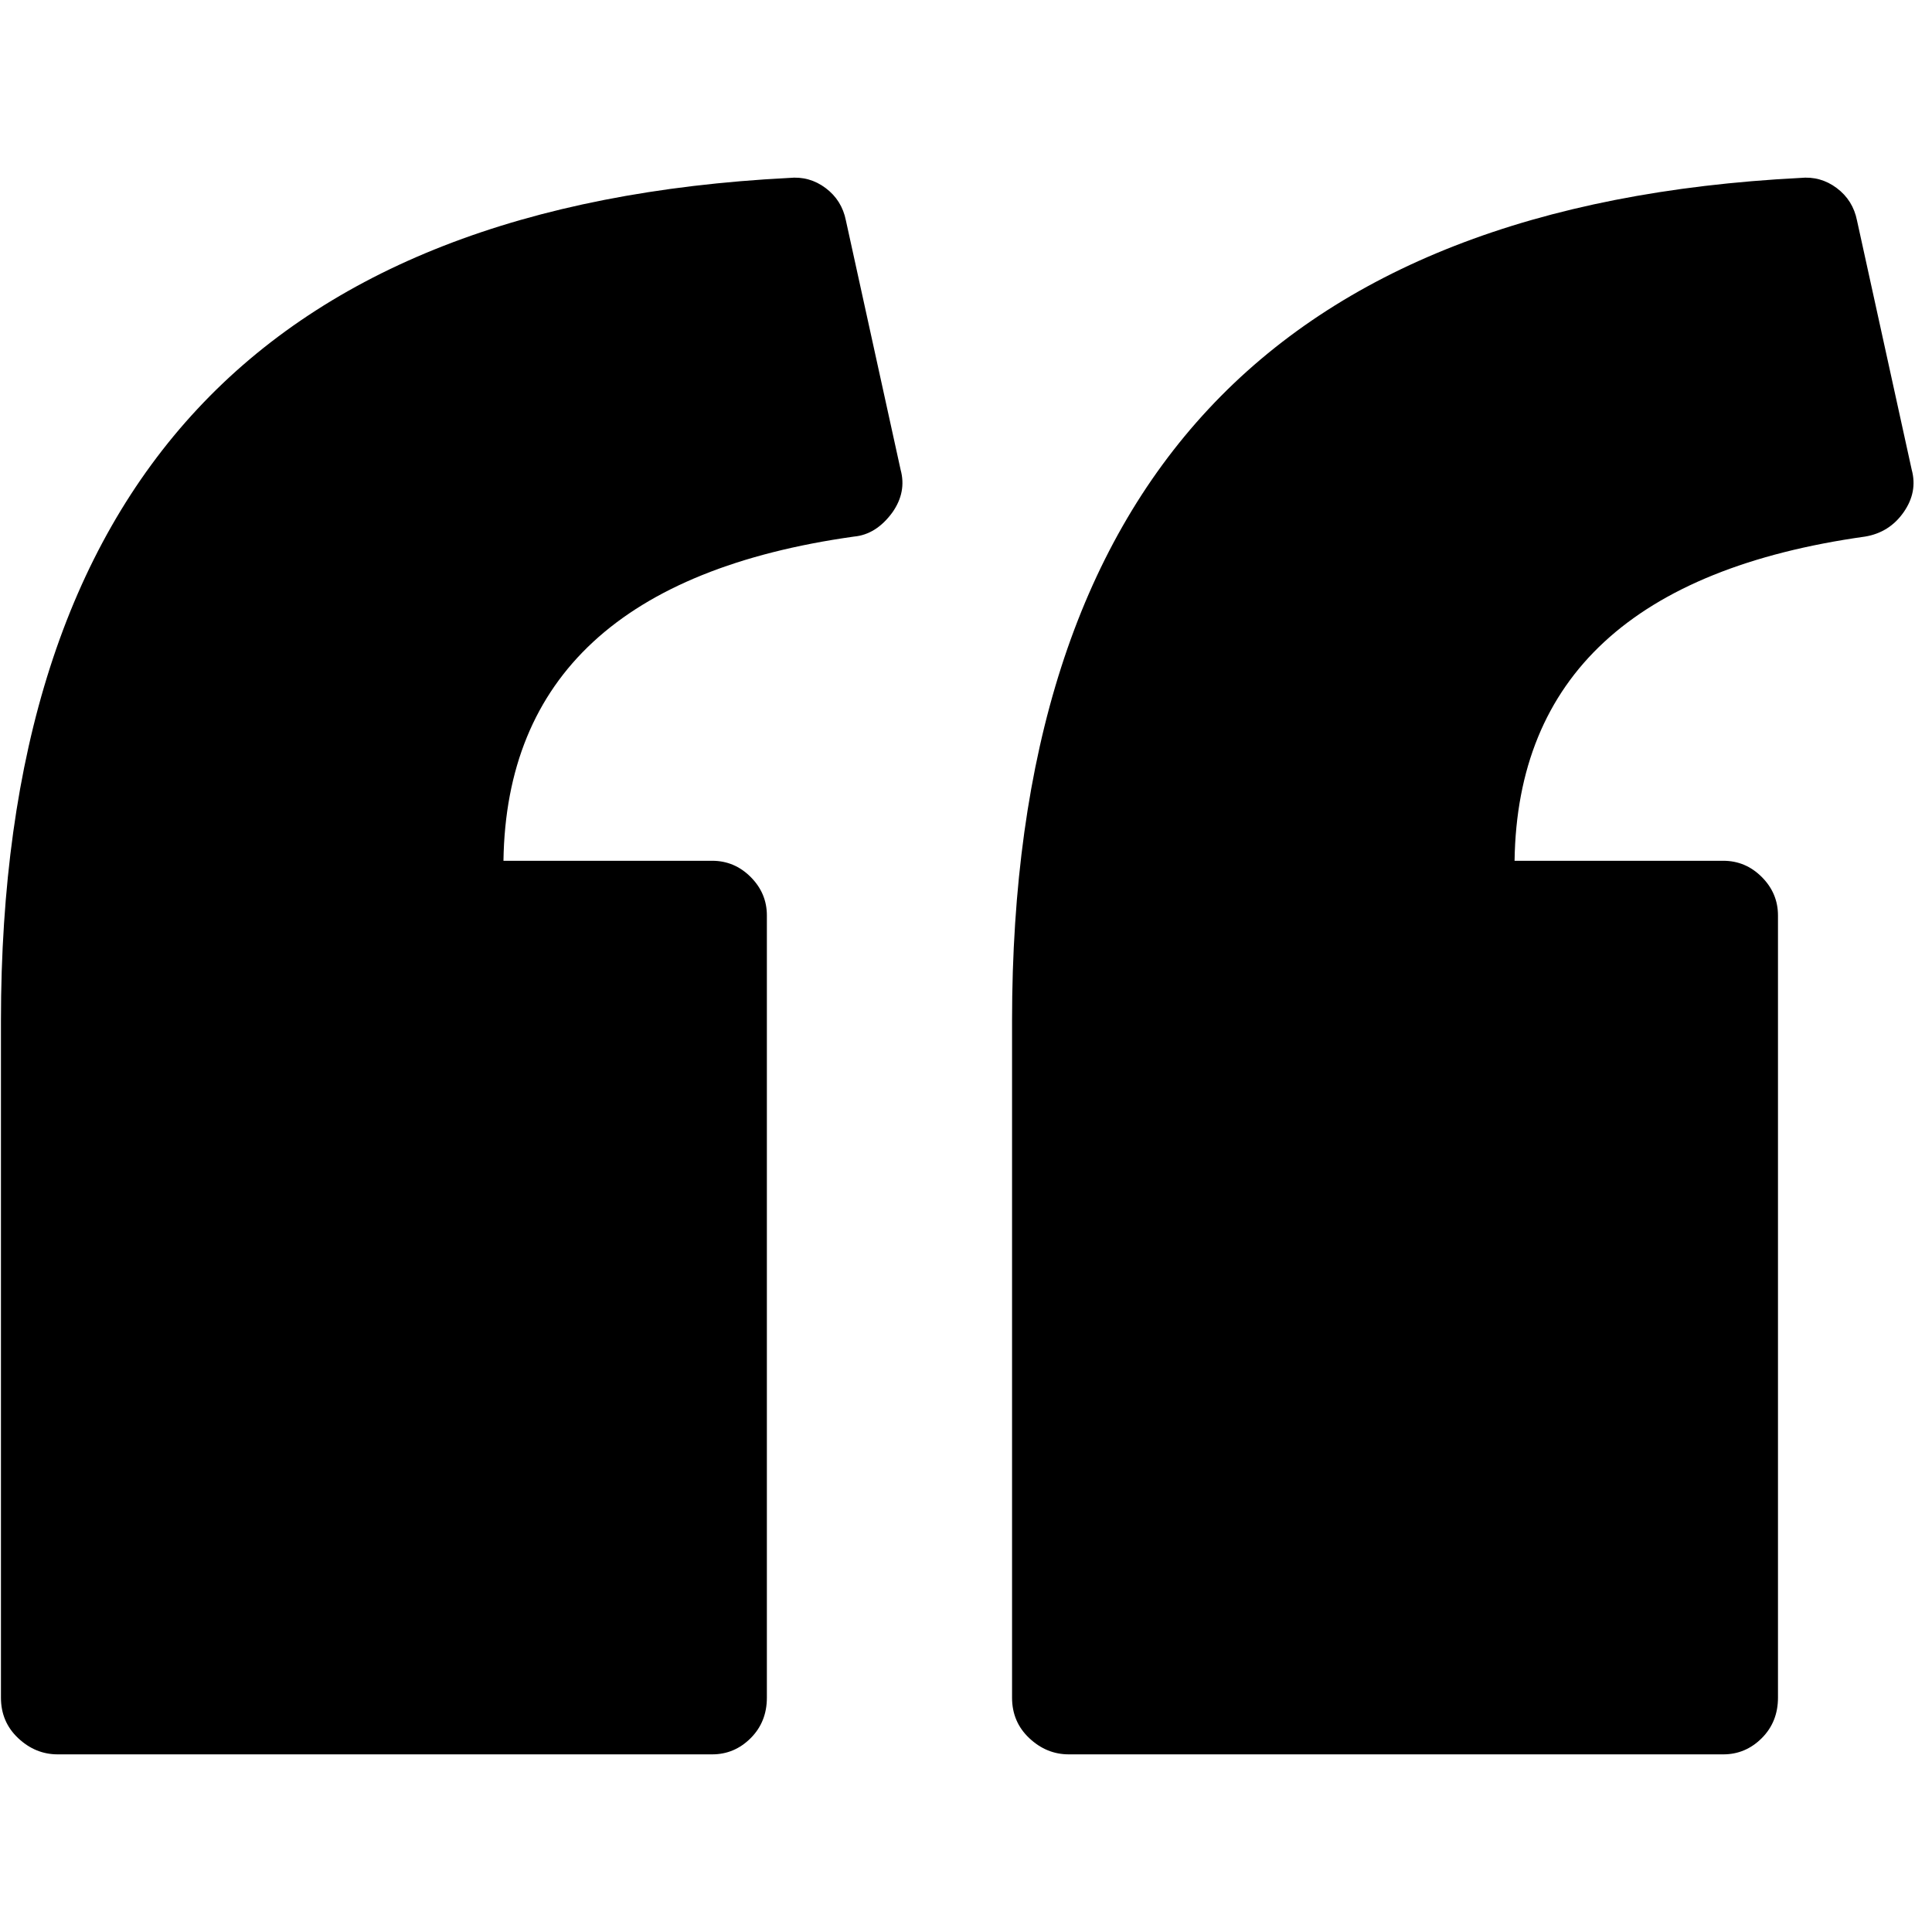
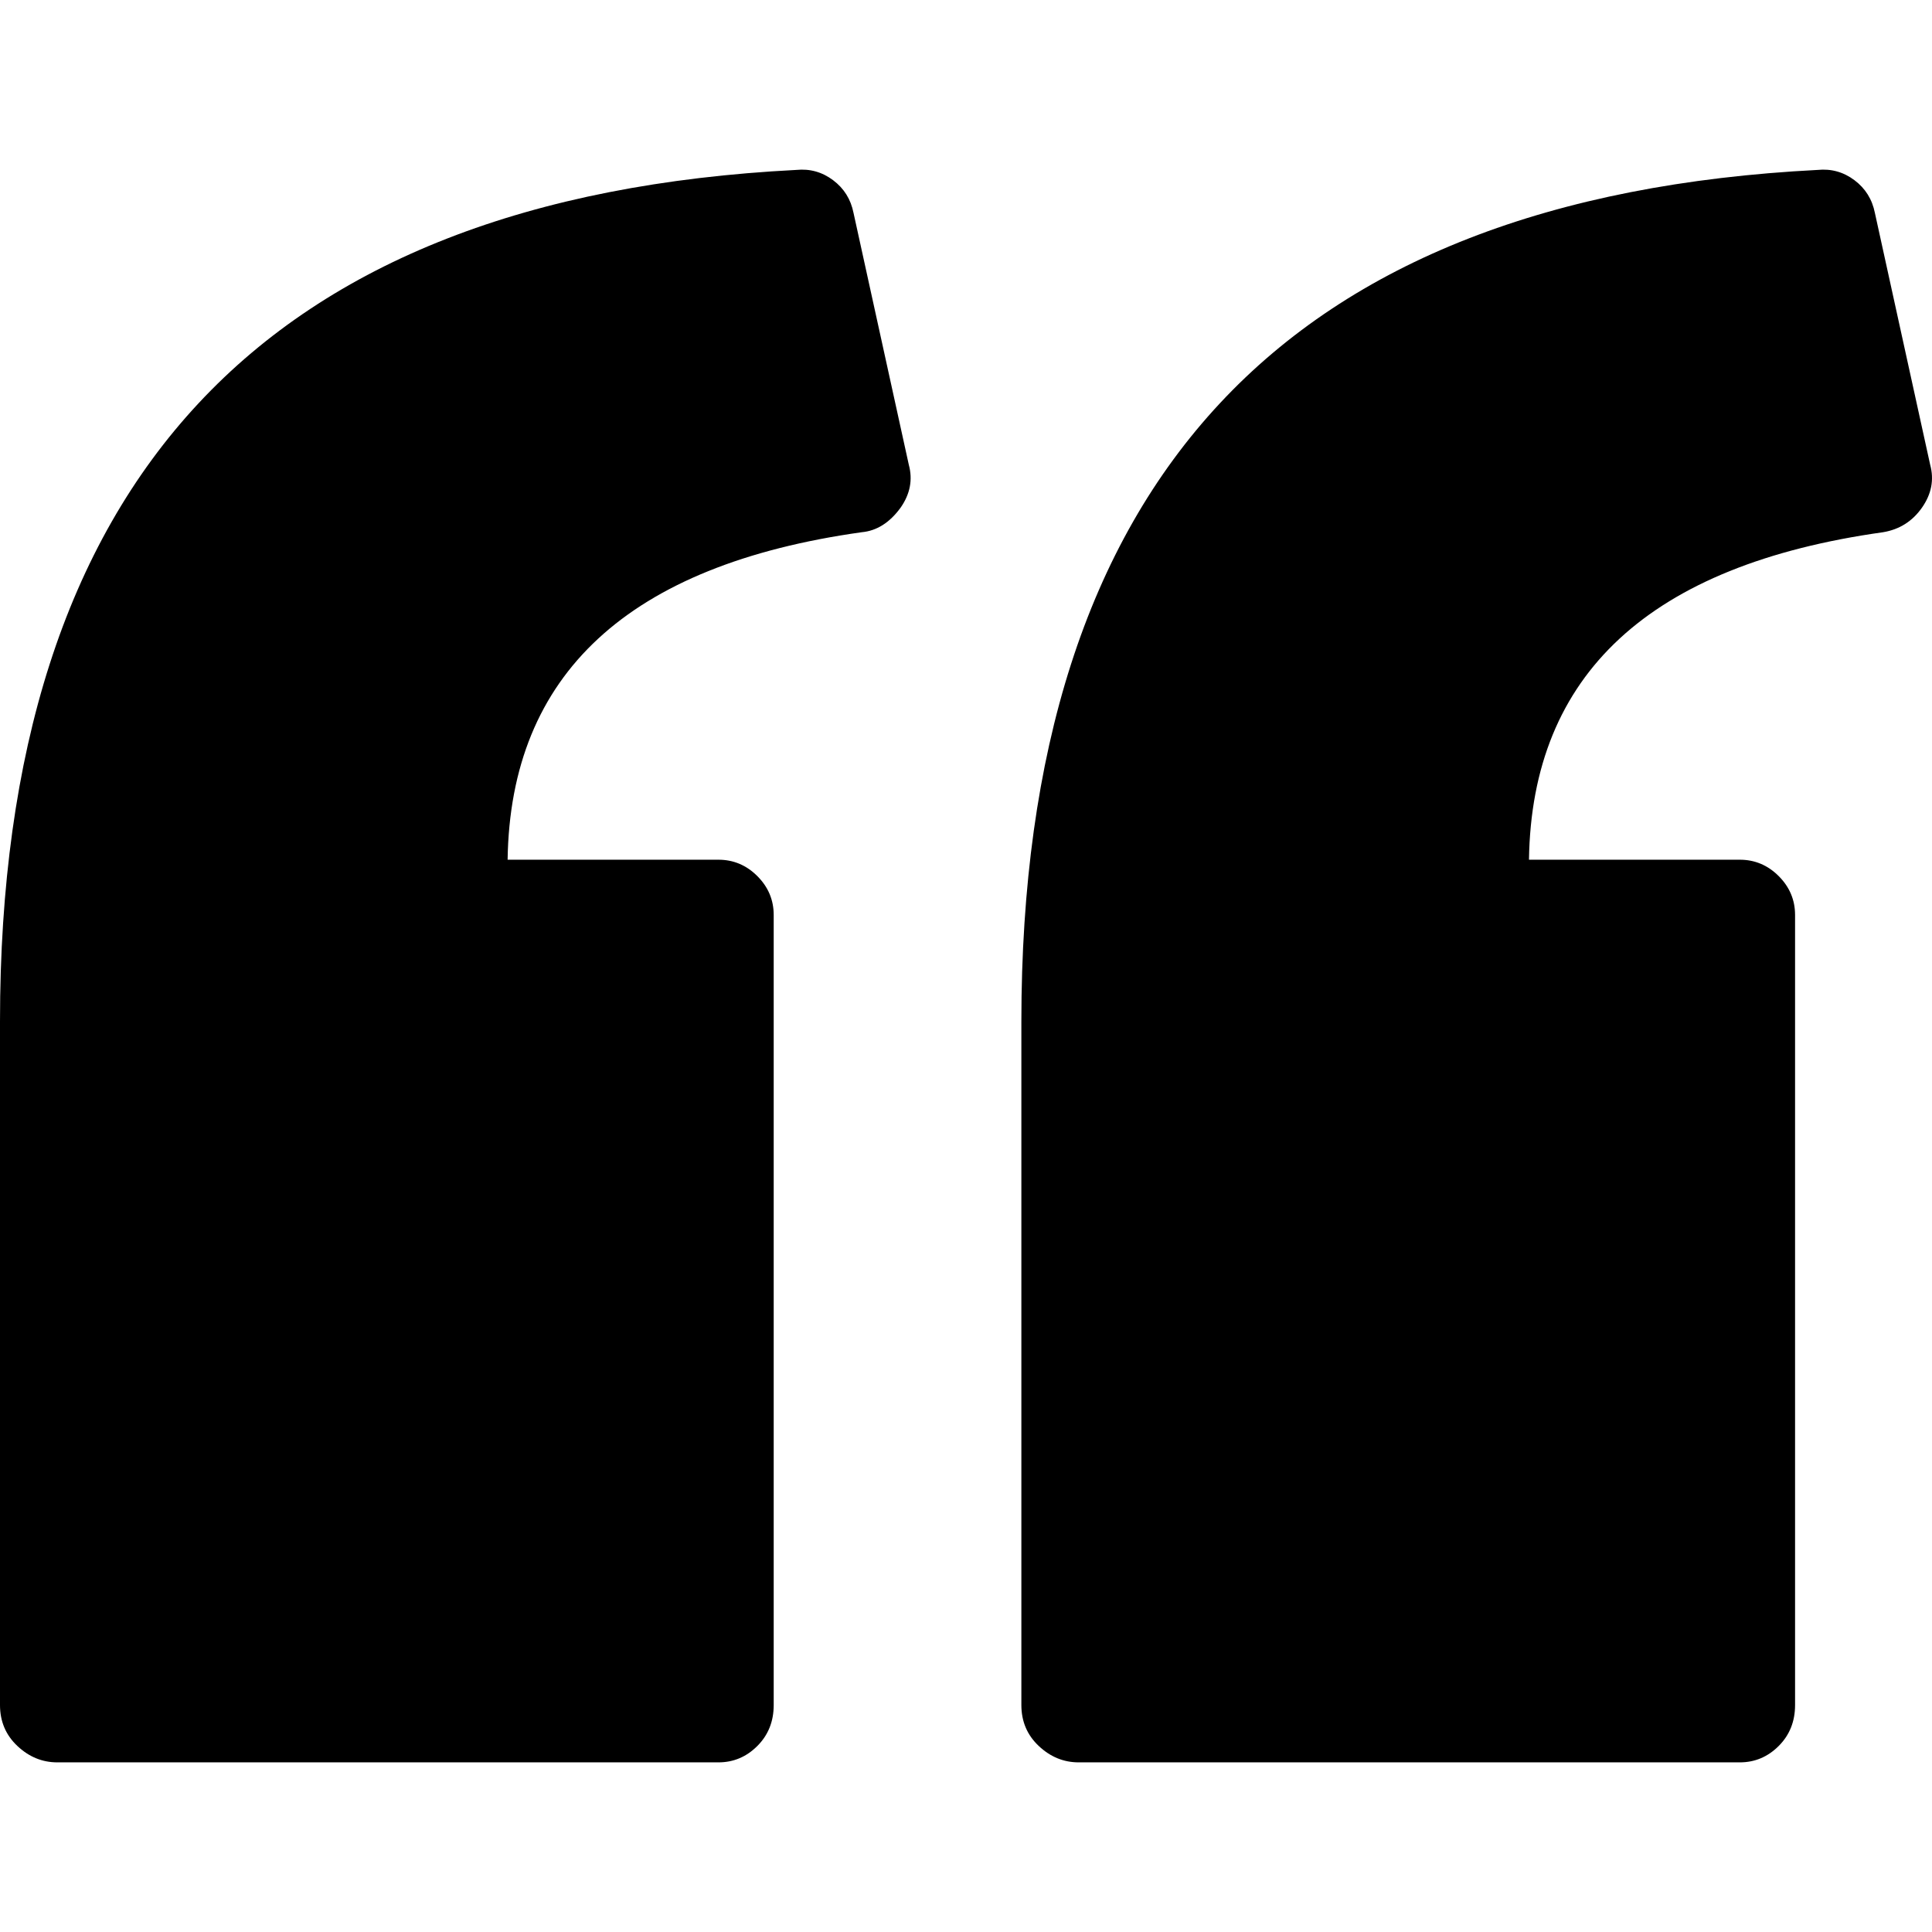
- <svg xmlns="http://www.w3.org/2000/svg" width="987.979" height="997.019" id="svg2" version="1.0">
+ <svg xmlns="http://www.w3.org/2000/svg" width="512" height="512" id="svg2" version="1.0">
  <defs id="defs4" />
-   <g id="layer1" transform="translate(-374.2178,422.7827)">
+   <g id="layer1" transform="translate(-374.2178,-62.23637)">
    <g id="g3890" transform="matrix(1.045662,0,0,-1.045662,341.2462,339.3083)">
-       <path id="path3892" d="m 975,497 c 2,-7.333 0.667,-14.333 -4,-21 -4.667,-6.667 -11,-10.667 -19,-12 C 838,448 780.333,394.667 779,304 h 103 c 7.333,0 13.667,-2.667 19,-8 5.333,-5.333 8,-11.667 8,-19 v -386 c 0,-8 -2.667,-14.667 -8,-20 -5.34,-5.333 -11.673,-8 -19,-8 H 559 c -7.333,0 -13.833,2.667 -19.5,8 -5.667,5.333 -8.5,12 -8.5,20 v 334 c 0,132 32.333,232.667 97,302 64.667,69.333 162,107.333 292,114 6.667,0.667 12.667,-1 18,-5 5.333,-4 8.667,-9.333 10,-16 l 27,-123 v 0 z m -499,0 c 2,-7.333 0.667,-14.333 -4,-21 -5.333,-7.333 -11.667,-11.333 -19,-12 C 339,448 281.333,394.667 280,304 h 103 c 7.336,0 13.67,-2.667 19,-8 5.333,-5.333 8,-11.667 8,-19 v -386 c 0,-8 -2.667,-14.667 -8,-20 -5.333,-5.333 -11.667,-8 -19,-8 H 60 c -7.333,0 -13.833,2.667 -19.5,8 -5.667,5.333 -8.5,12 -8.5,20 v 334 c 0,132 32.333,232.667 97,302 64.667,69.333 162,107.333 292,114 6.667,0.667 12.667,-1 18,-5 5.337,-4 8.67,-9.333 10,-16 z" style="fill:currentColor" />
+       <path id="path3892" d="m 520.707,147.207 c 1.037,-3.804 0.346,-7.435 -2.075,-10.894 -2.421,-3.458 -5.706,-5.533 -9.856,-6.225 -59.137,-8.3 -89.051,-35.966 -89.743,-82.999 h 53.431 c 3.804,0 7.09,-1.383 9.856,-4.15 2.766,-2.766 4.15,-6.052 4.15,-9.856 V -167.152 c 0,-4.15 -1.383,-7.608 -4.15,-10.375 -2.77,-2.766 -6.055,-4.15 -9.856,-4.15 H 304.91 c -3.804,0 -7.176,1.383 -10.116,4.15 -2.94,2.766 -4.409,6.225 -4.409,10.375 V 6.109 c 0,68.474 16.773,120.695 50.318,156.661 33.546,35.966 84.036,55.678 151.473,59.137 3.458,0.346 6.571,-0.519 9.337,-2.594 2.766,-2.075 4.496,-4.841 5.187,-8.3 l 14.006,-63.805 v 0 z m -258.853,0 c 1.037,-3.804 0.346,-7.435 -2.075,-10.894 -2.766,-3.804 -6.052,-5.879 -9.856,-6.225 -59.137,-8.3 -89.051,-35.966 -89.743,-82.999 h 53.431 c 3.805,0 7.091,-1.383 9.856,-4.15 2.766,-2.766 4.15,-6.052 4.15,-9.856 V -167.152 c 0,-4.15 -1.383,-7.608 -4.15,-10.375 -2.766,-2.766 -6.052,-4.15 -9.856,-4.15 H 46.057 c -3.804,0 -7.176,1.383 -10.116,4.15 -2.94,2.766 -4.409,6.225 -4.409,10.375 V 6.109 c 0,68.474 16.773,120.695 50.318,156.661 33.546,35.966 84.036,55.678 151.473,59.137 3.458,0.346 6.571,-0.519 9.337,-2.594 2.769,-2.075 4.498,-4.841 5.187,-8.3 z" style="fill:currentColor" />
    </g>
  </g>
</svg>
